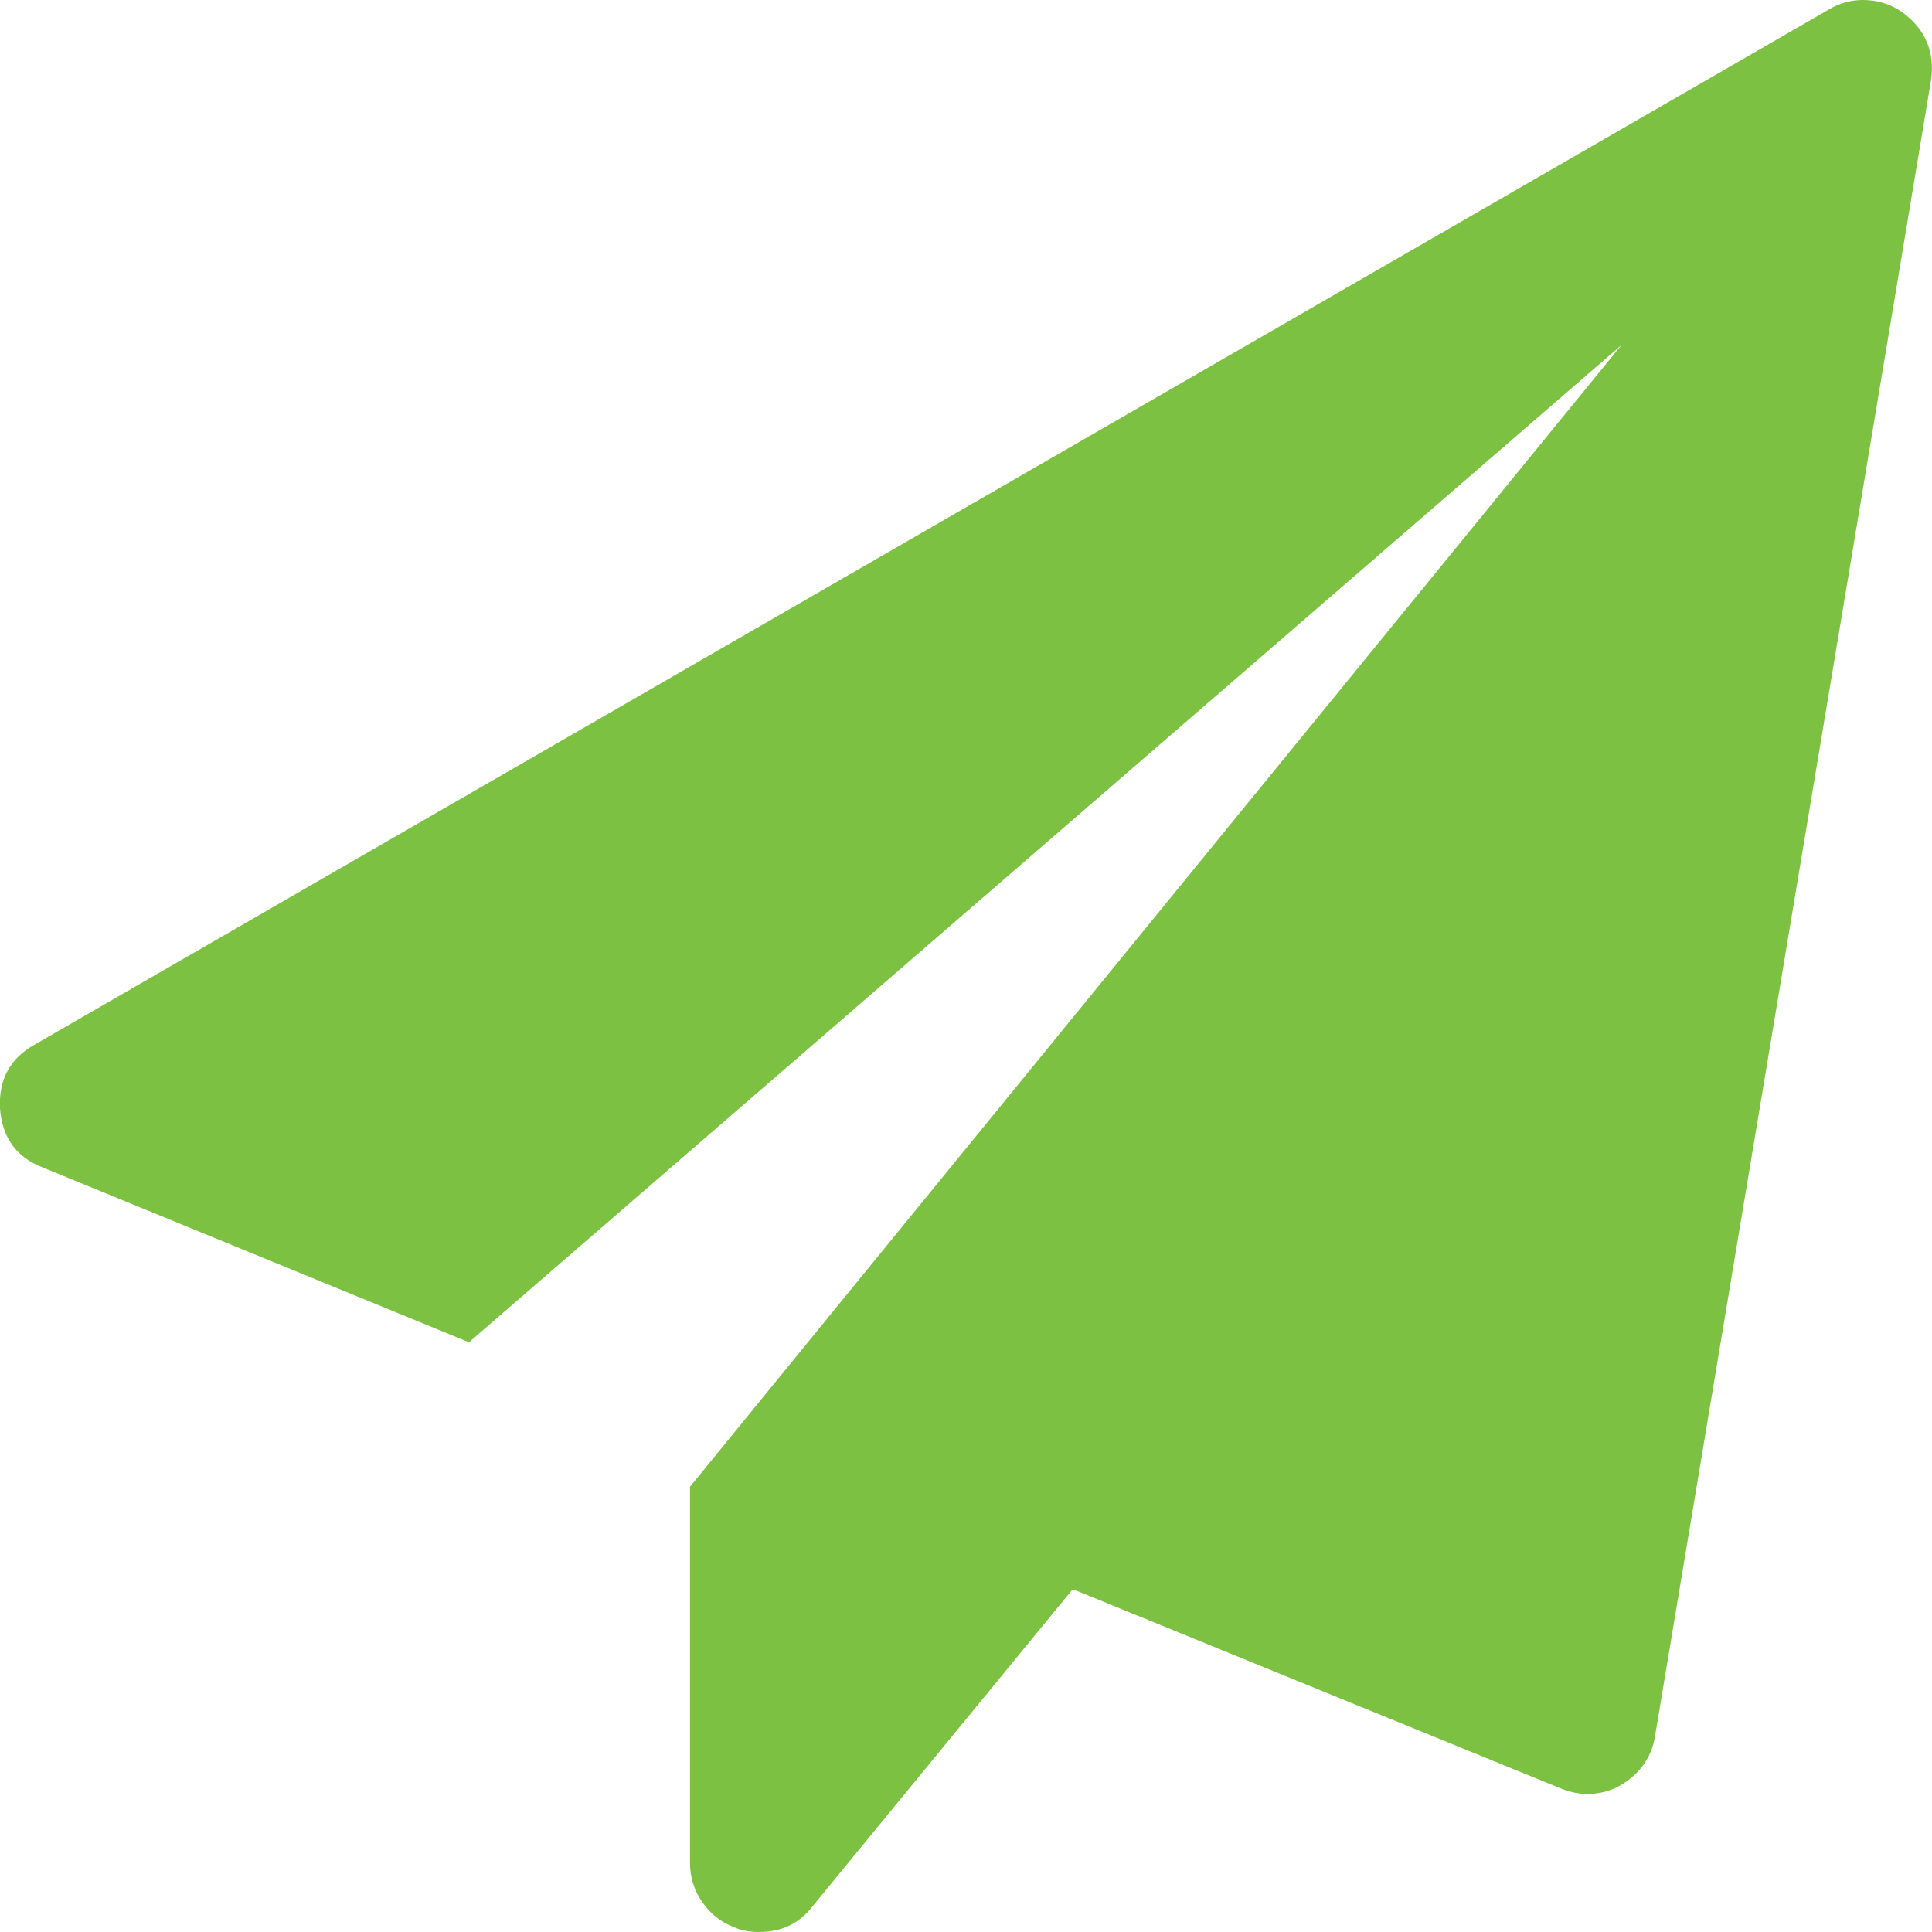
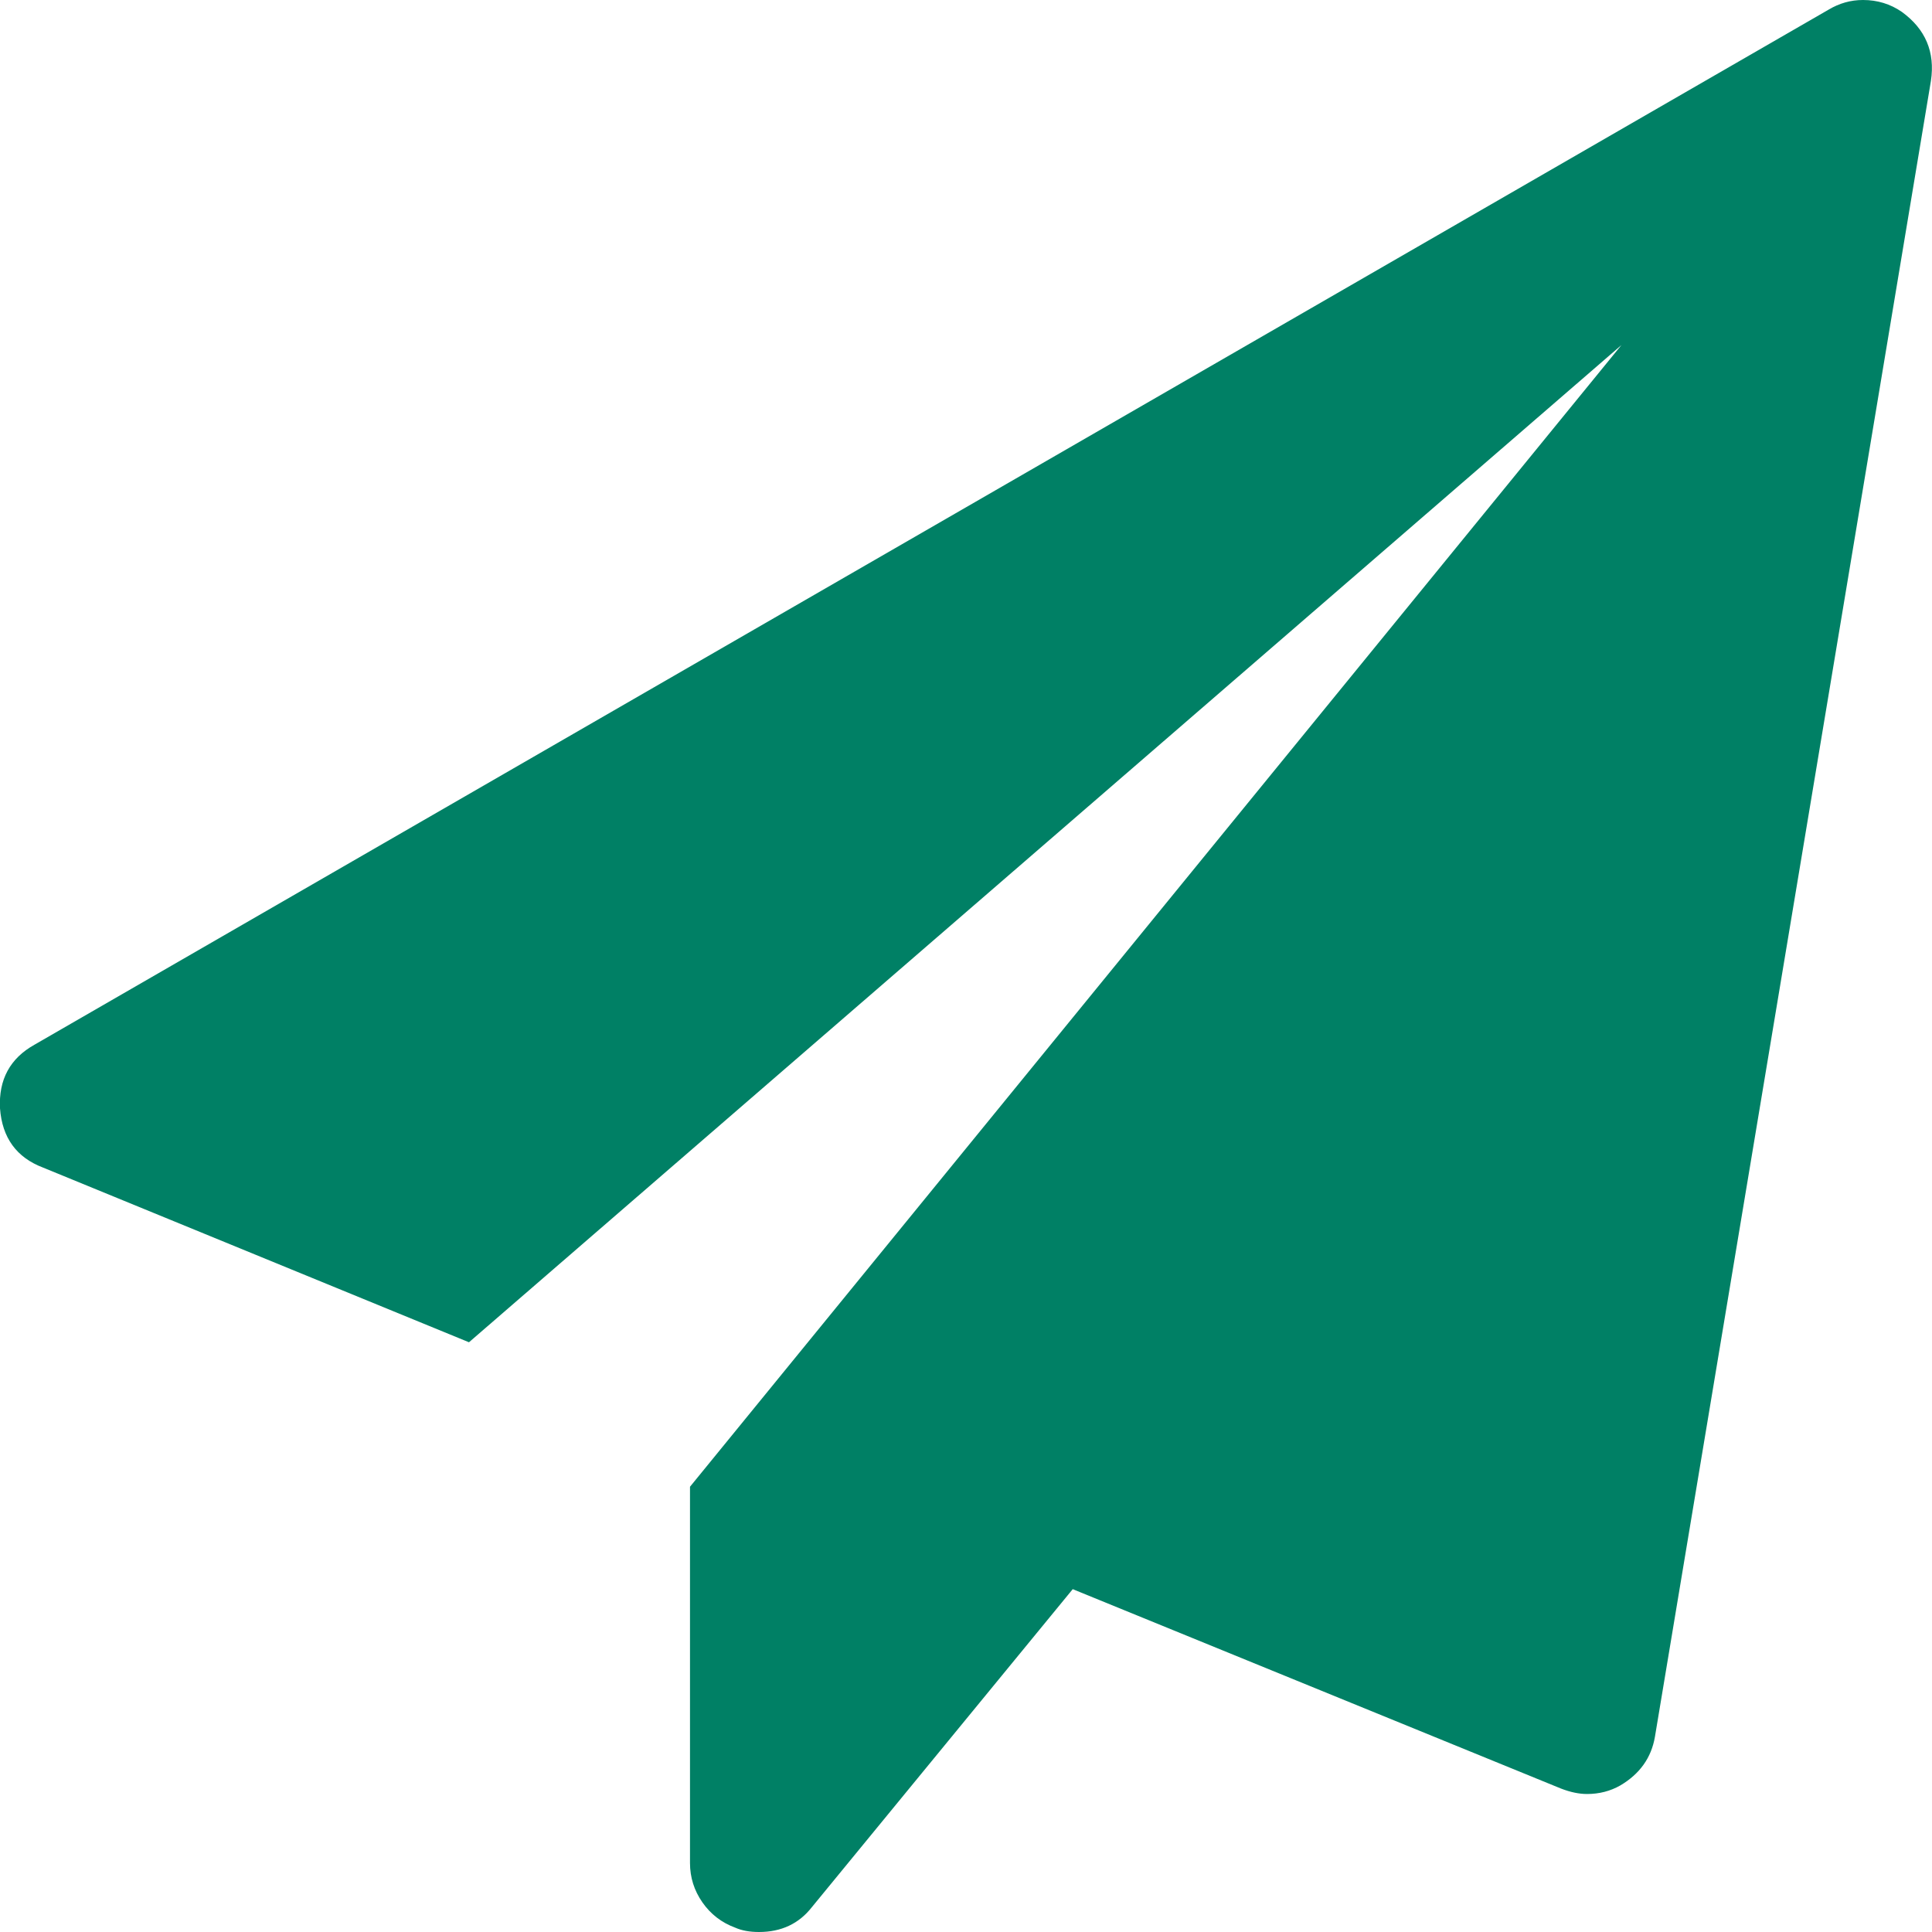
- <svg xmlns="http://www.w3.org/2000/svg" height="1792" viewBox="0 0 1792 1792" width="1792" fill="#7cc142">
+ <svg xmlns="http://www.w3.org/2000/svg" height="1792" viewBox="0 0 1792 1792" width="1792" fill="#008065">
  <path d="M1764 11q33 24 27 64l-256 1536q-5 29-32 45-14 8-31 8-11 0-24-5l-453-185-242 295q-18 23-49 23-13 0-22-4-19-7-30.5-23.5t-11.5-36.5v-349l864-1059-1069 925-395-162q-37-14-40-55-2-40 32-59l1664-960q15-9 32-9 20 0 36 11z" />
</svg>
